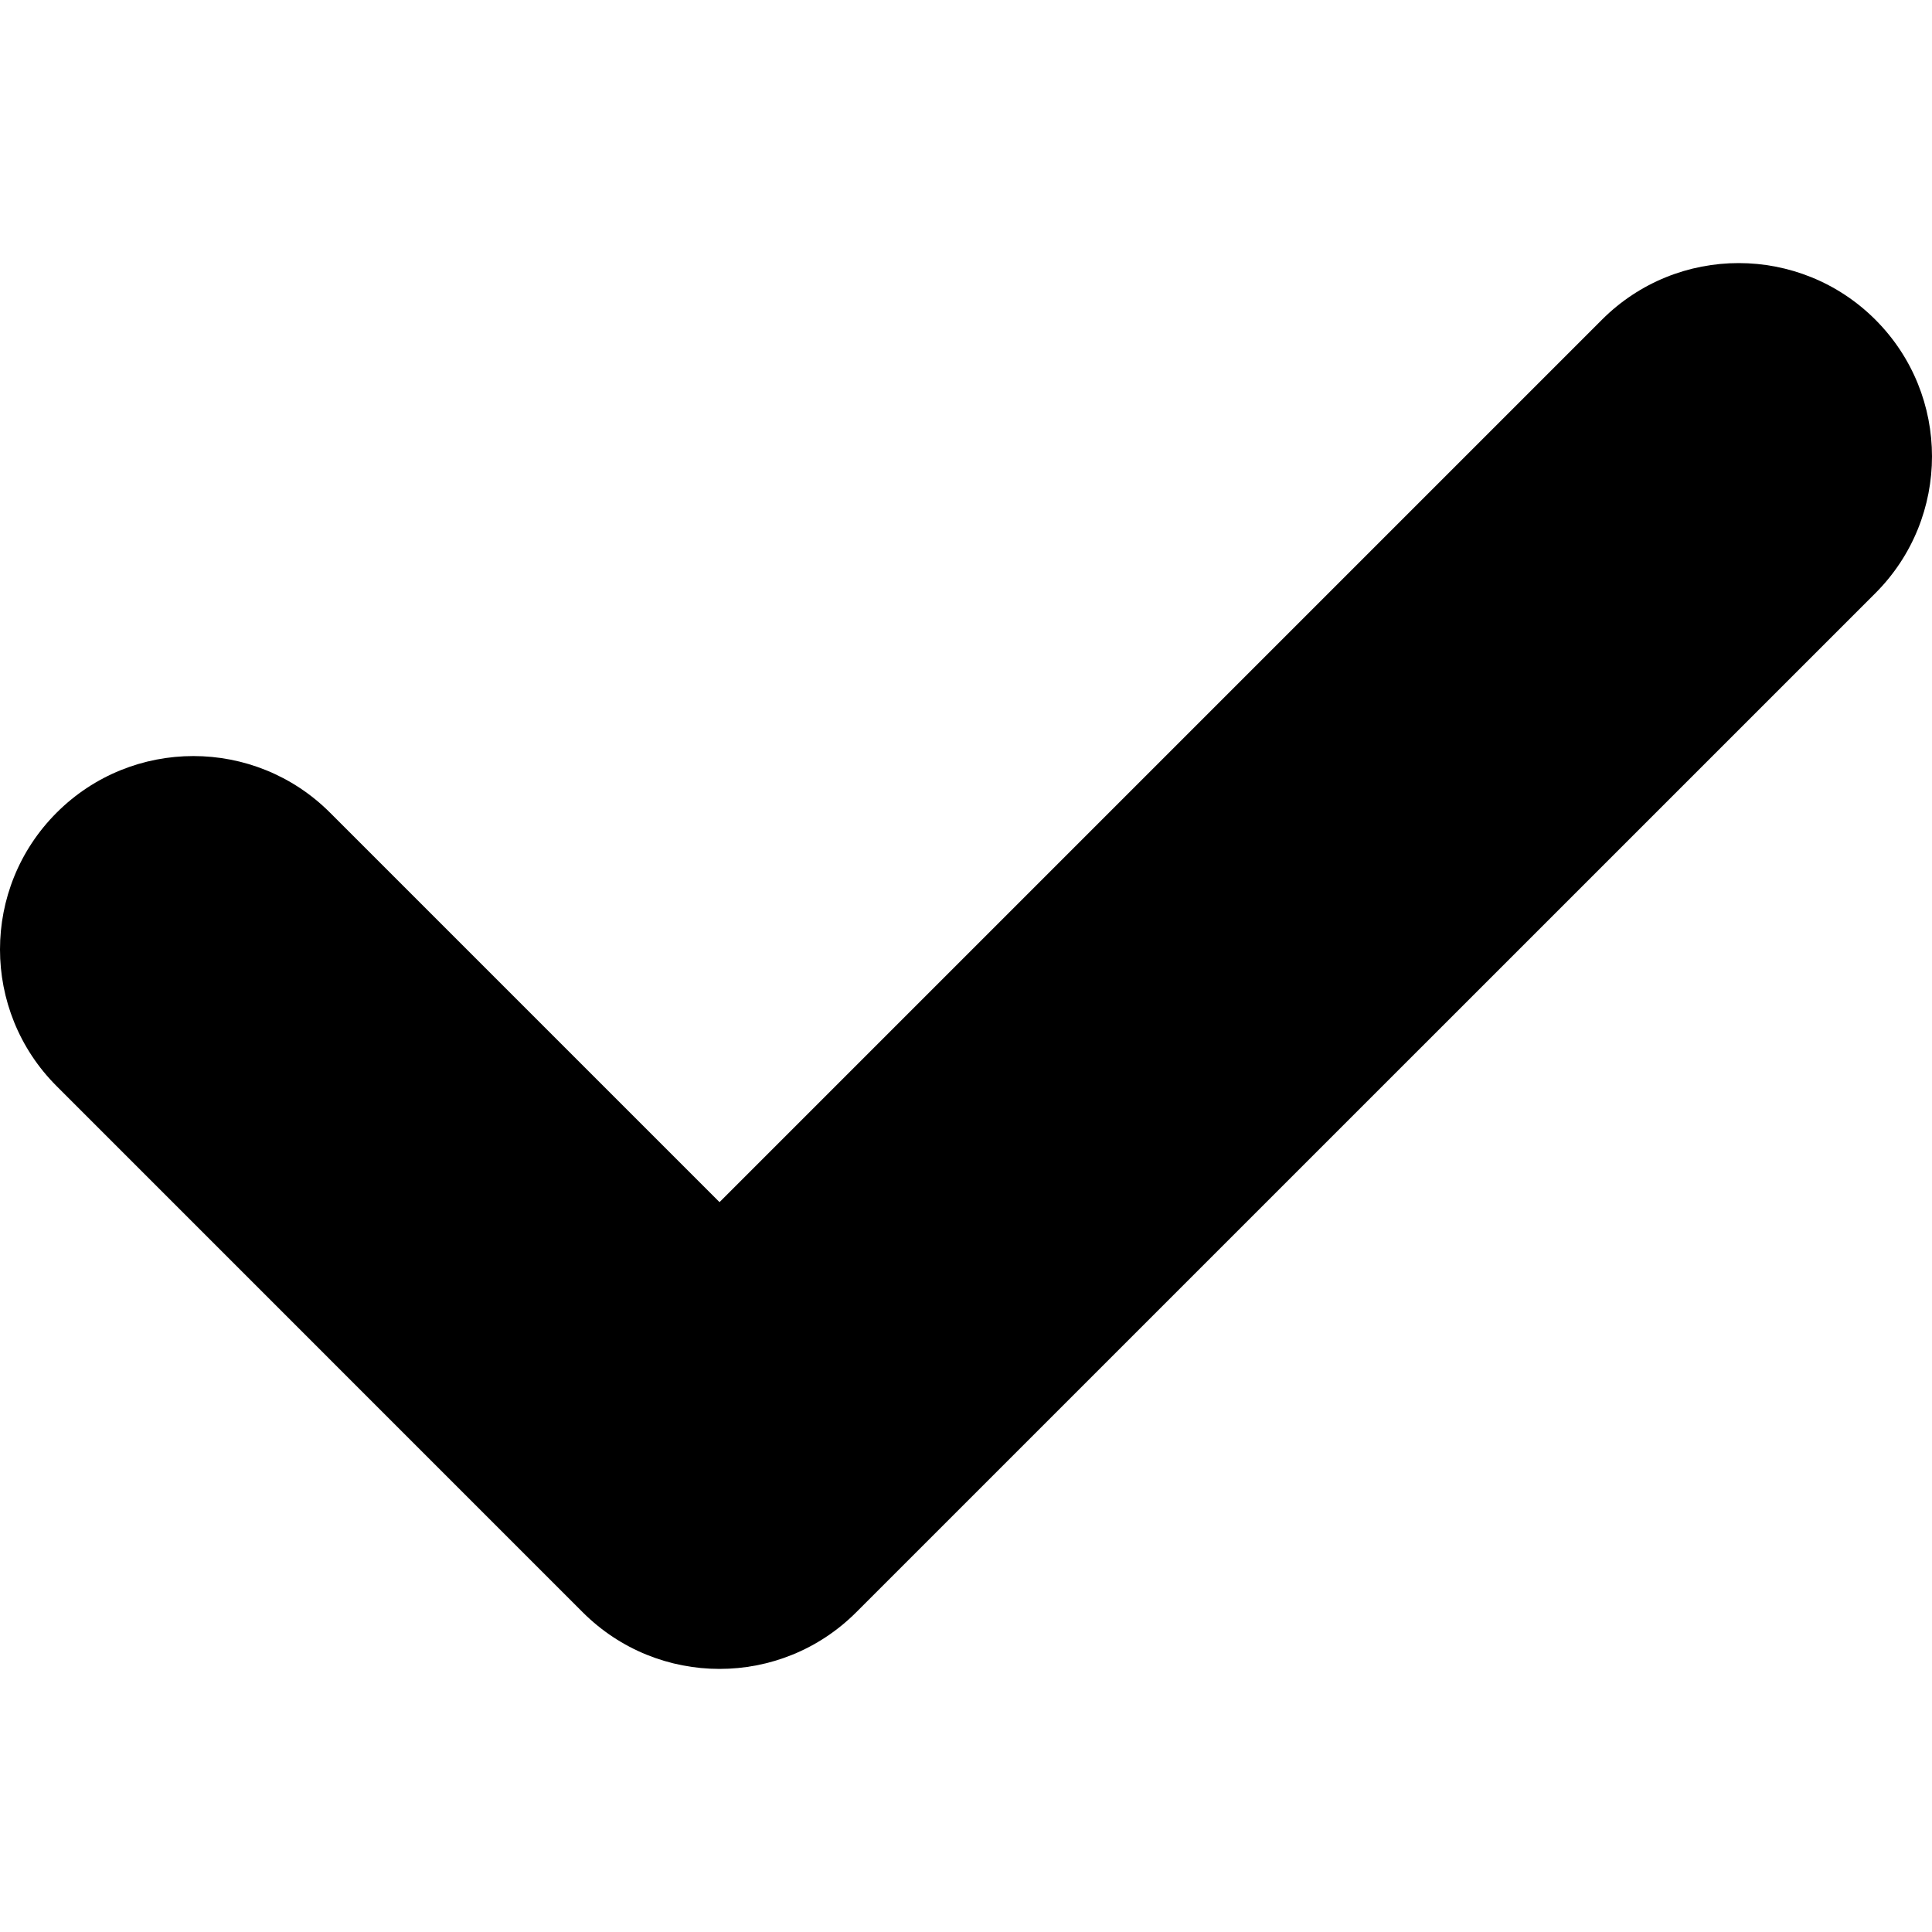
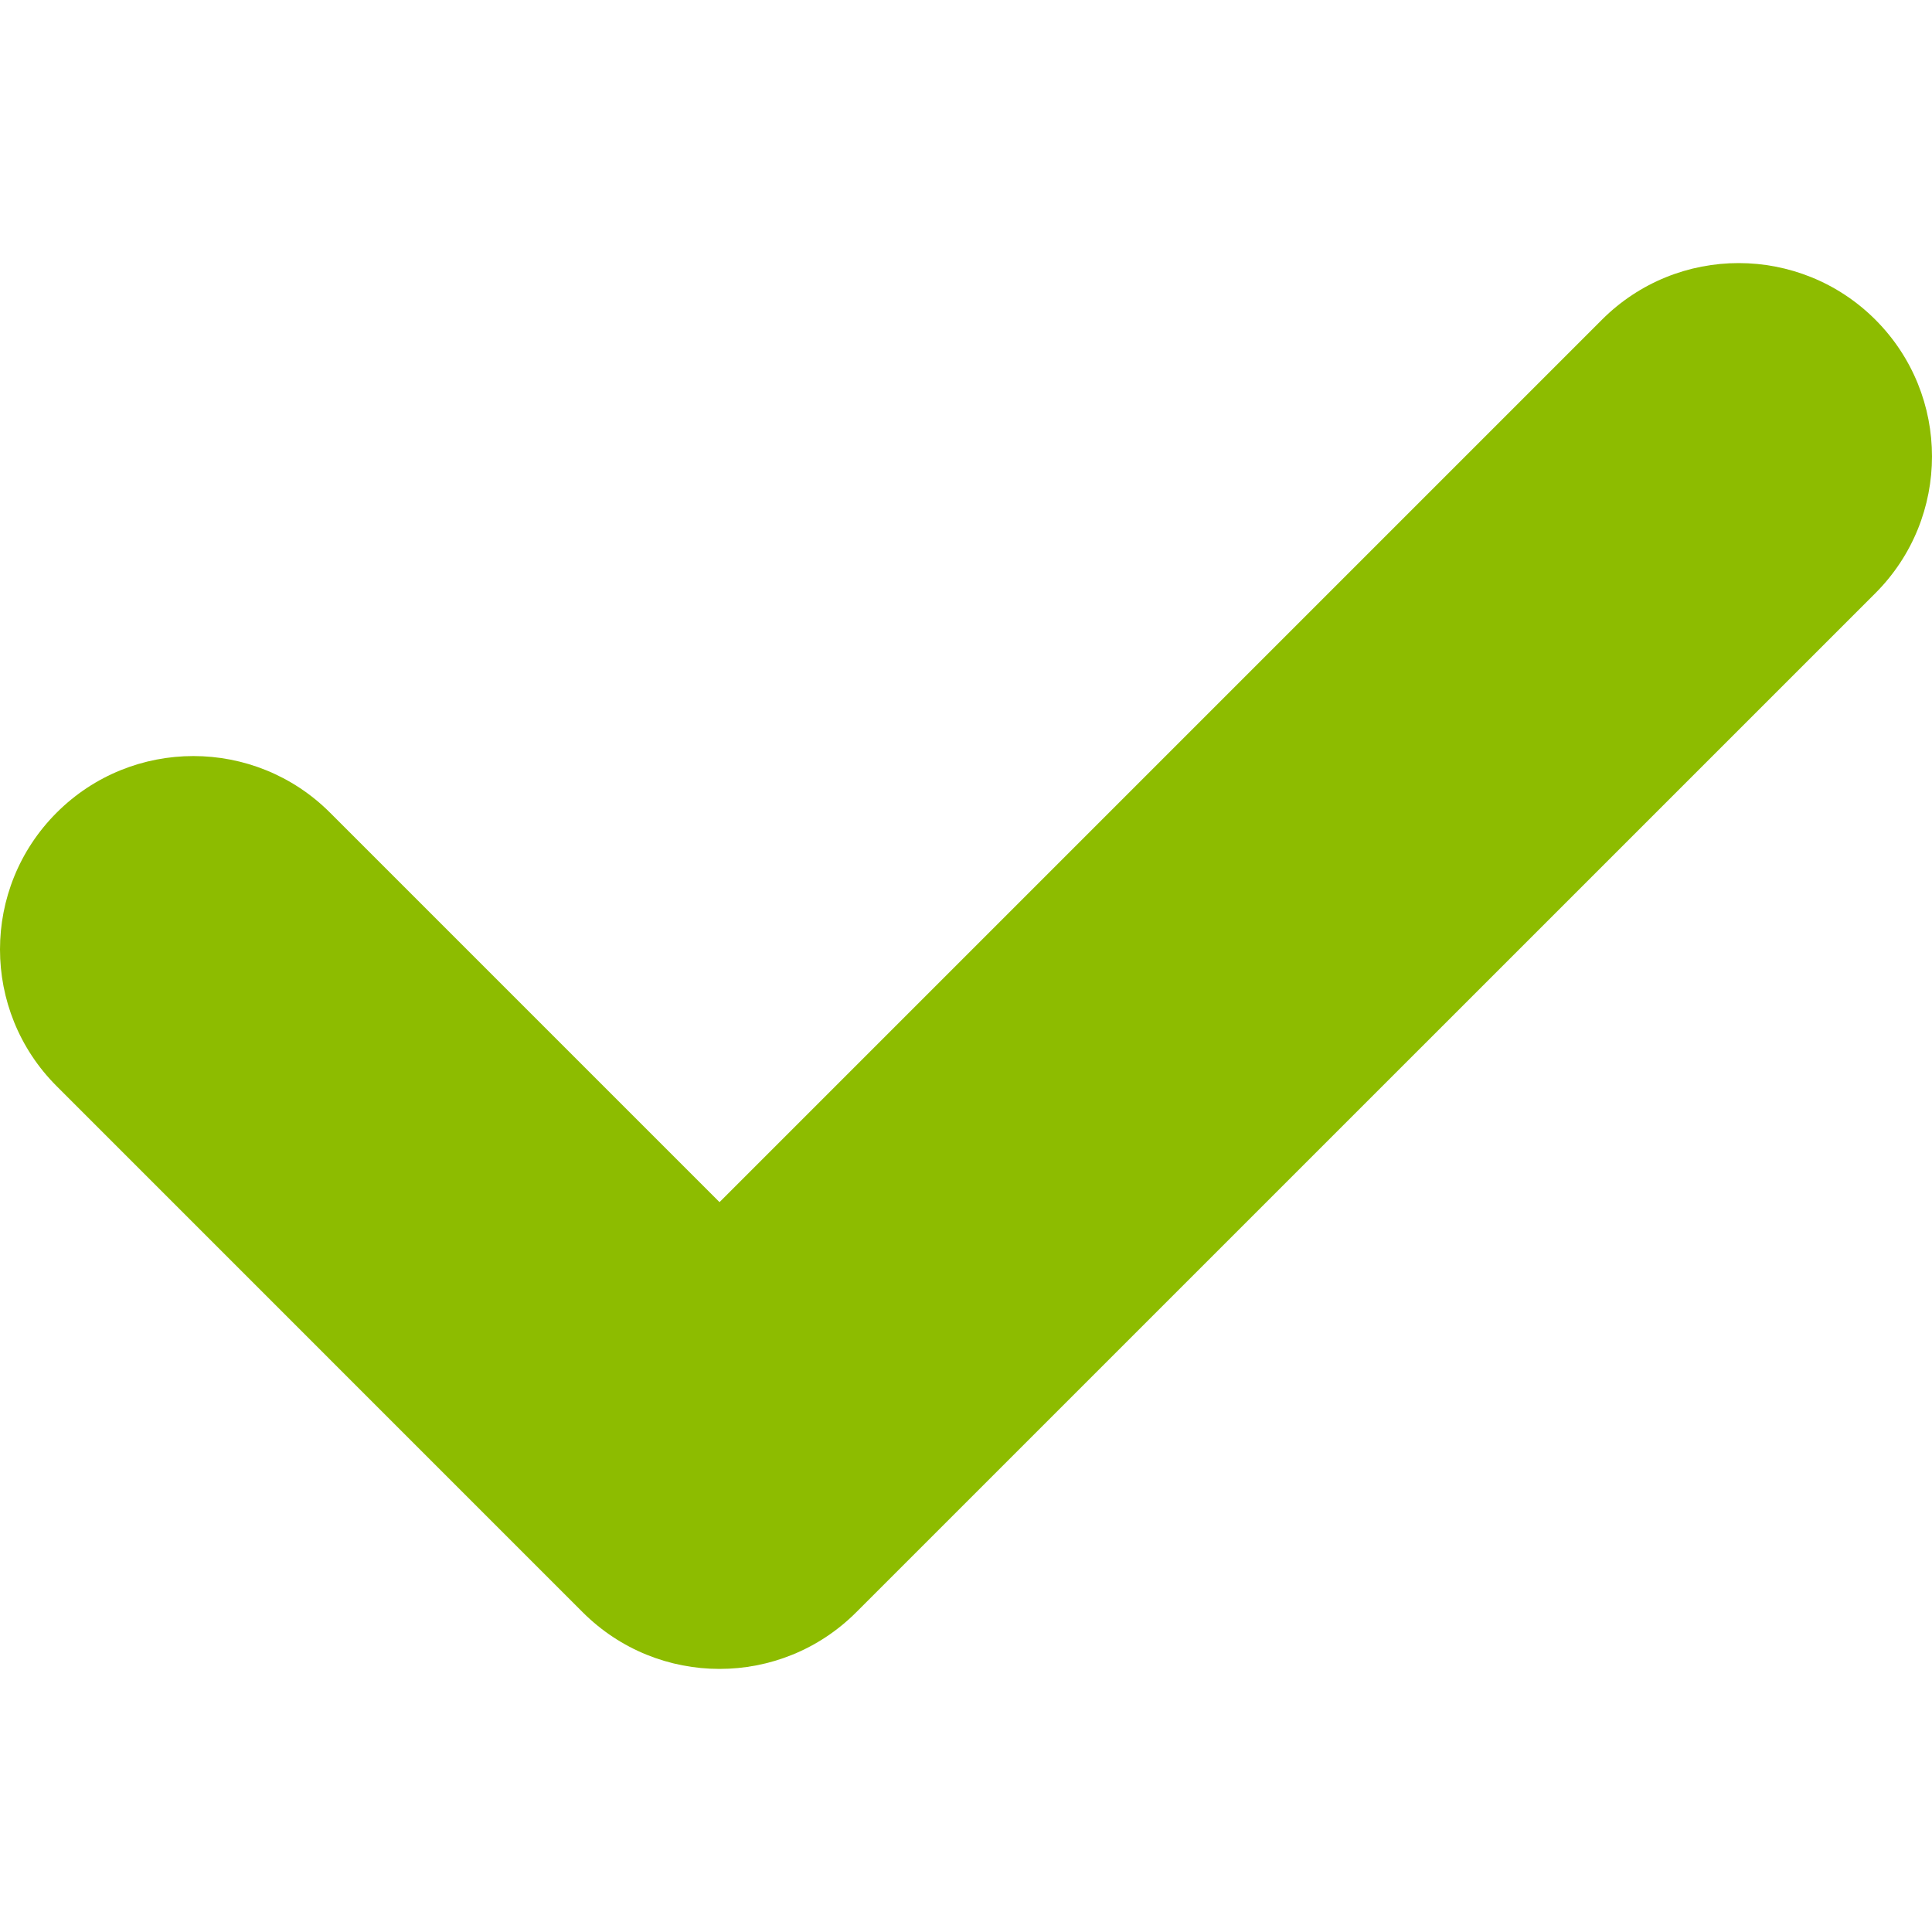
<svg xmlns="http://www.w3.org/2000/svg" version="1.1" id="Capa_1" x="0px" y="0px" width="405.272px" height="405.272px" viewBox="0 0 405.272 405.272" style="enable-background:new 0 0 405.272 405.272;" xml:space="preserve">
  <g>
-     <path d="M393.401,124.425L179.603,338.208c-15.832,15.835-41.514,15.835-57.361,0L11.878,227.836   c-15.838-15.835-15.838-41.52,0-57.358c15.841-15.841,41.521-15.841,57.355-0.006l81.698,81.699L336.037,67.064   c15.841-15.841,41.523-15.829,57.358,0C409.23,82.902,409.23,108.578,393.401,124.425z" />
+     <path color="rgb(141, 188, 0)" fill="currentcolor" d="M393.401,124.425L179.603,338.208c-15.832,15.835-41.514,15.835-57.361,0L11.878,227.836   c-15.838-15.835-15.838-41.52,0-57.358c15.841-15.841,41.521-15.841,57.355-0.006l81.698,81.699L336.037,67.064   c15.841-15.841,41.523-15.829,57.358,0C409.23,82.902,409.23,108.578,393.401,124.425z" />
  </g>
  <g>
</g>
  <g>
</g>
  <g>
</g>
  <g>
</g>
  <g>
</g>
  <g>
</g>
  <g>
</g>
  <g>
</g>
  <g>
</g>
  <g>
</g>
  <g>
</g>
  <g>
</g>
  <g>
</g>
  <g>
</g>
  <g>
</g>
</svg>
